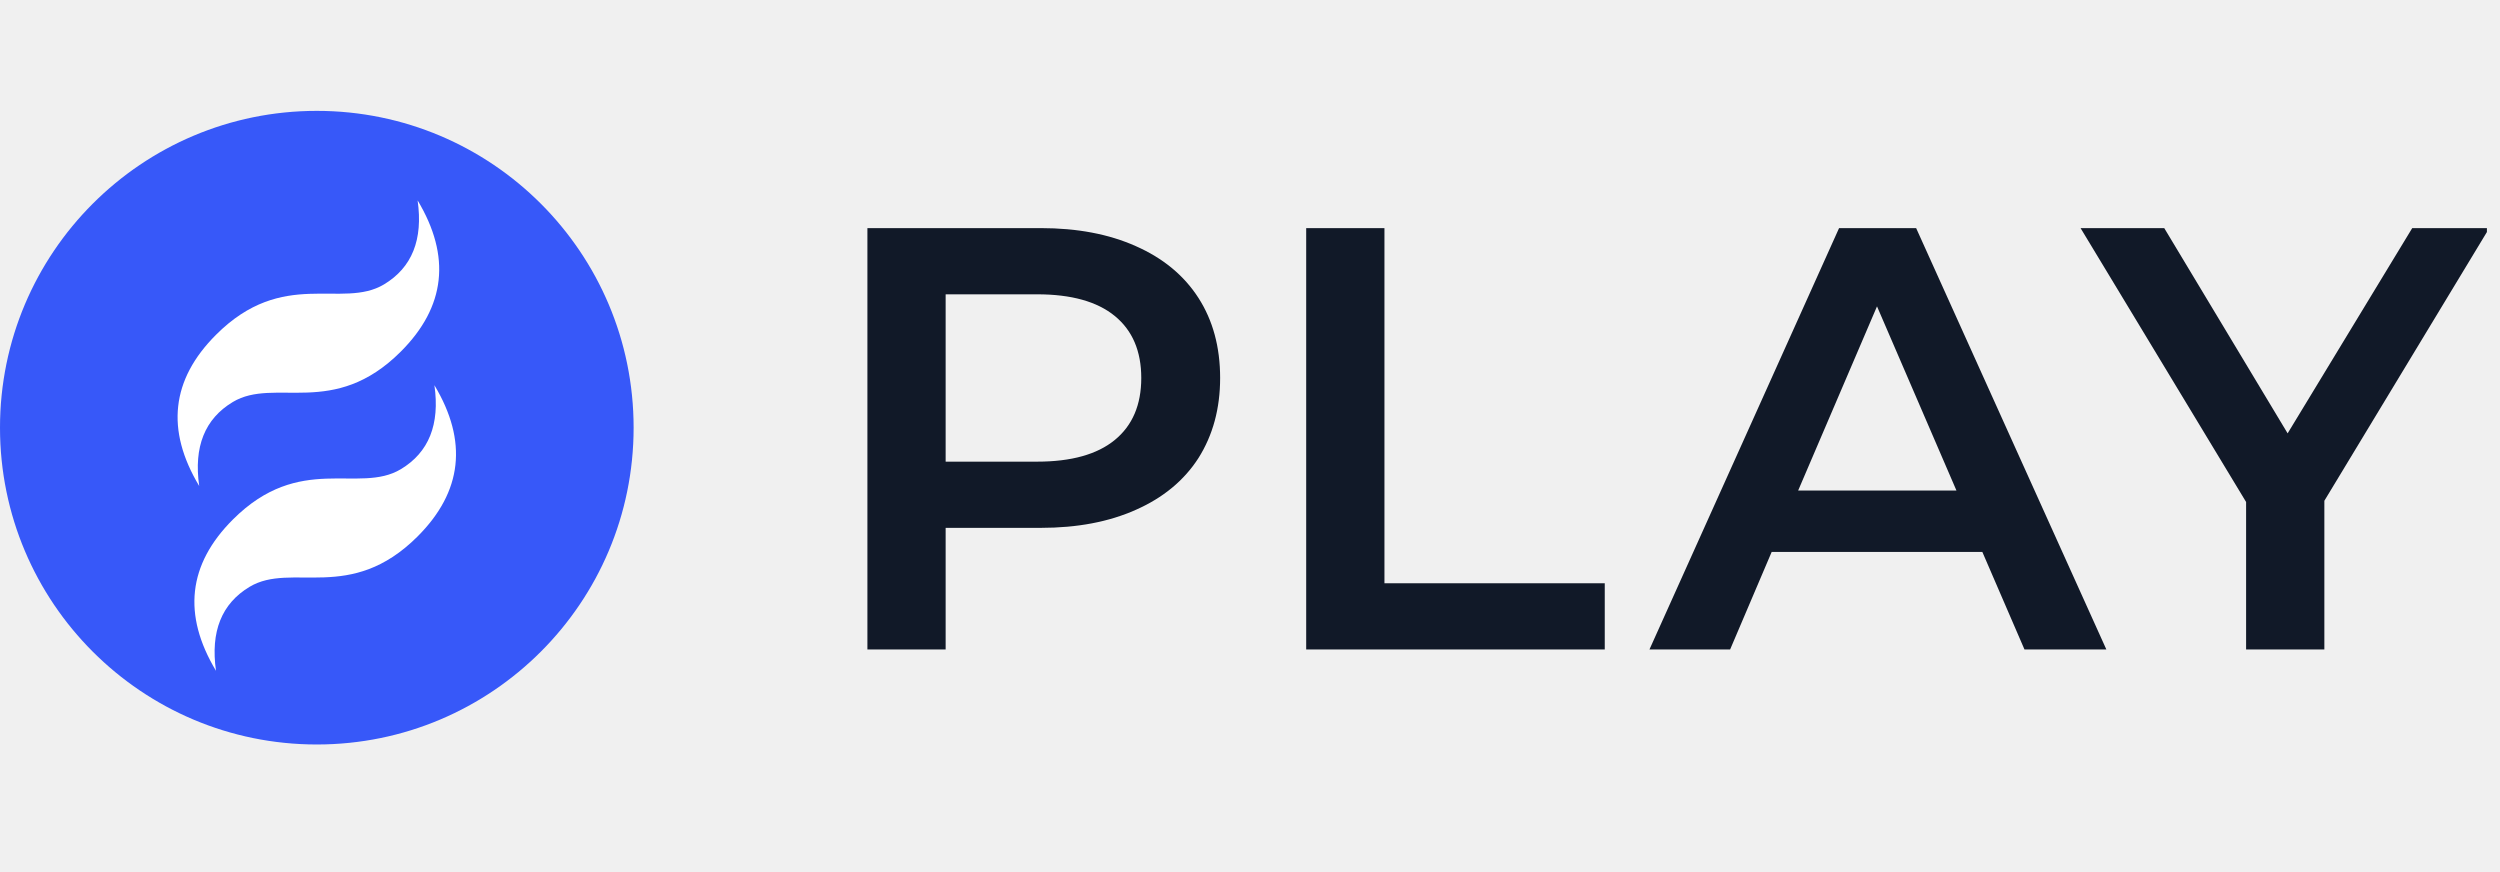
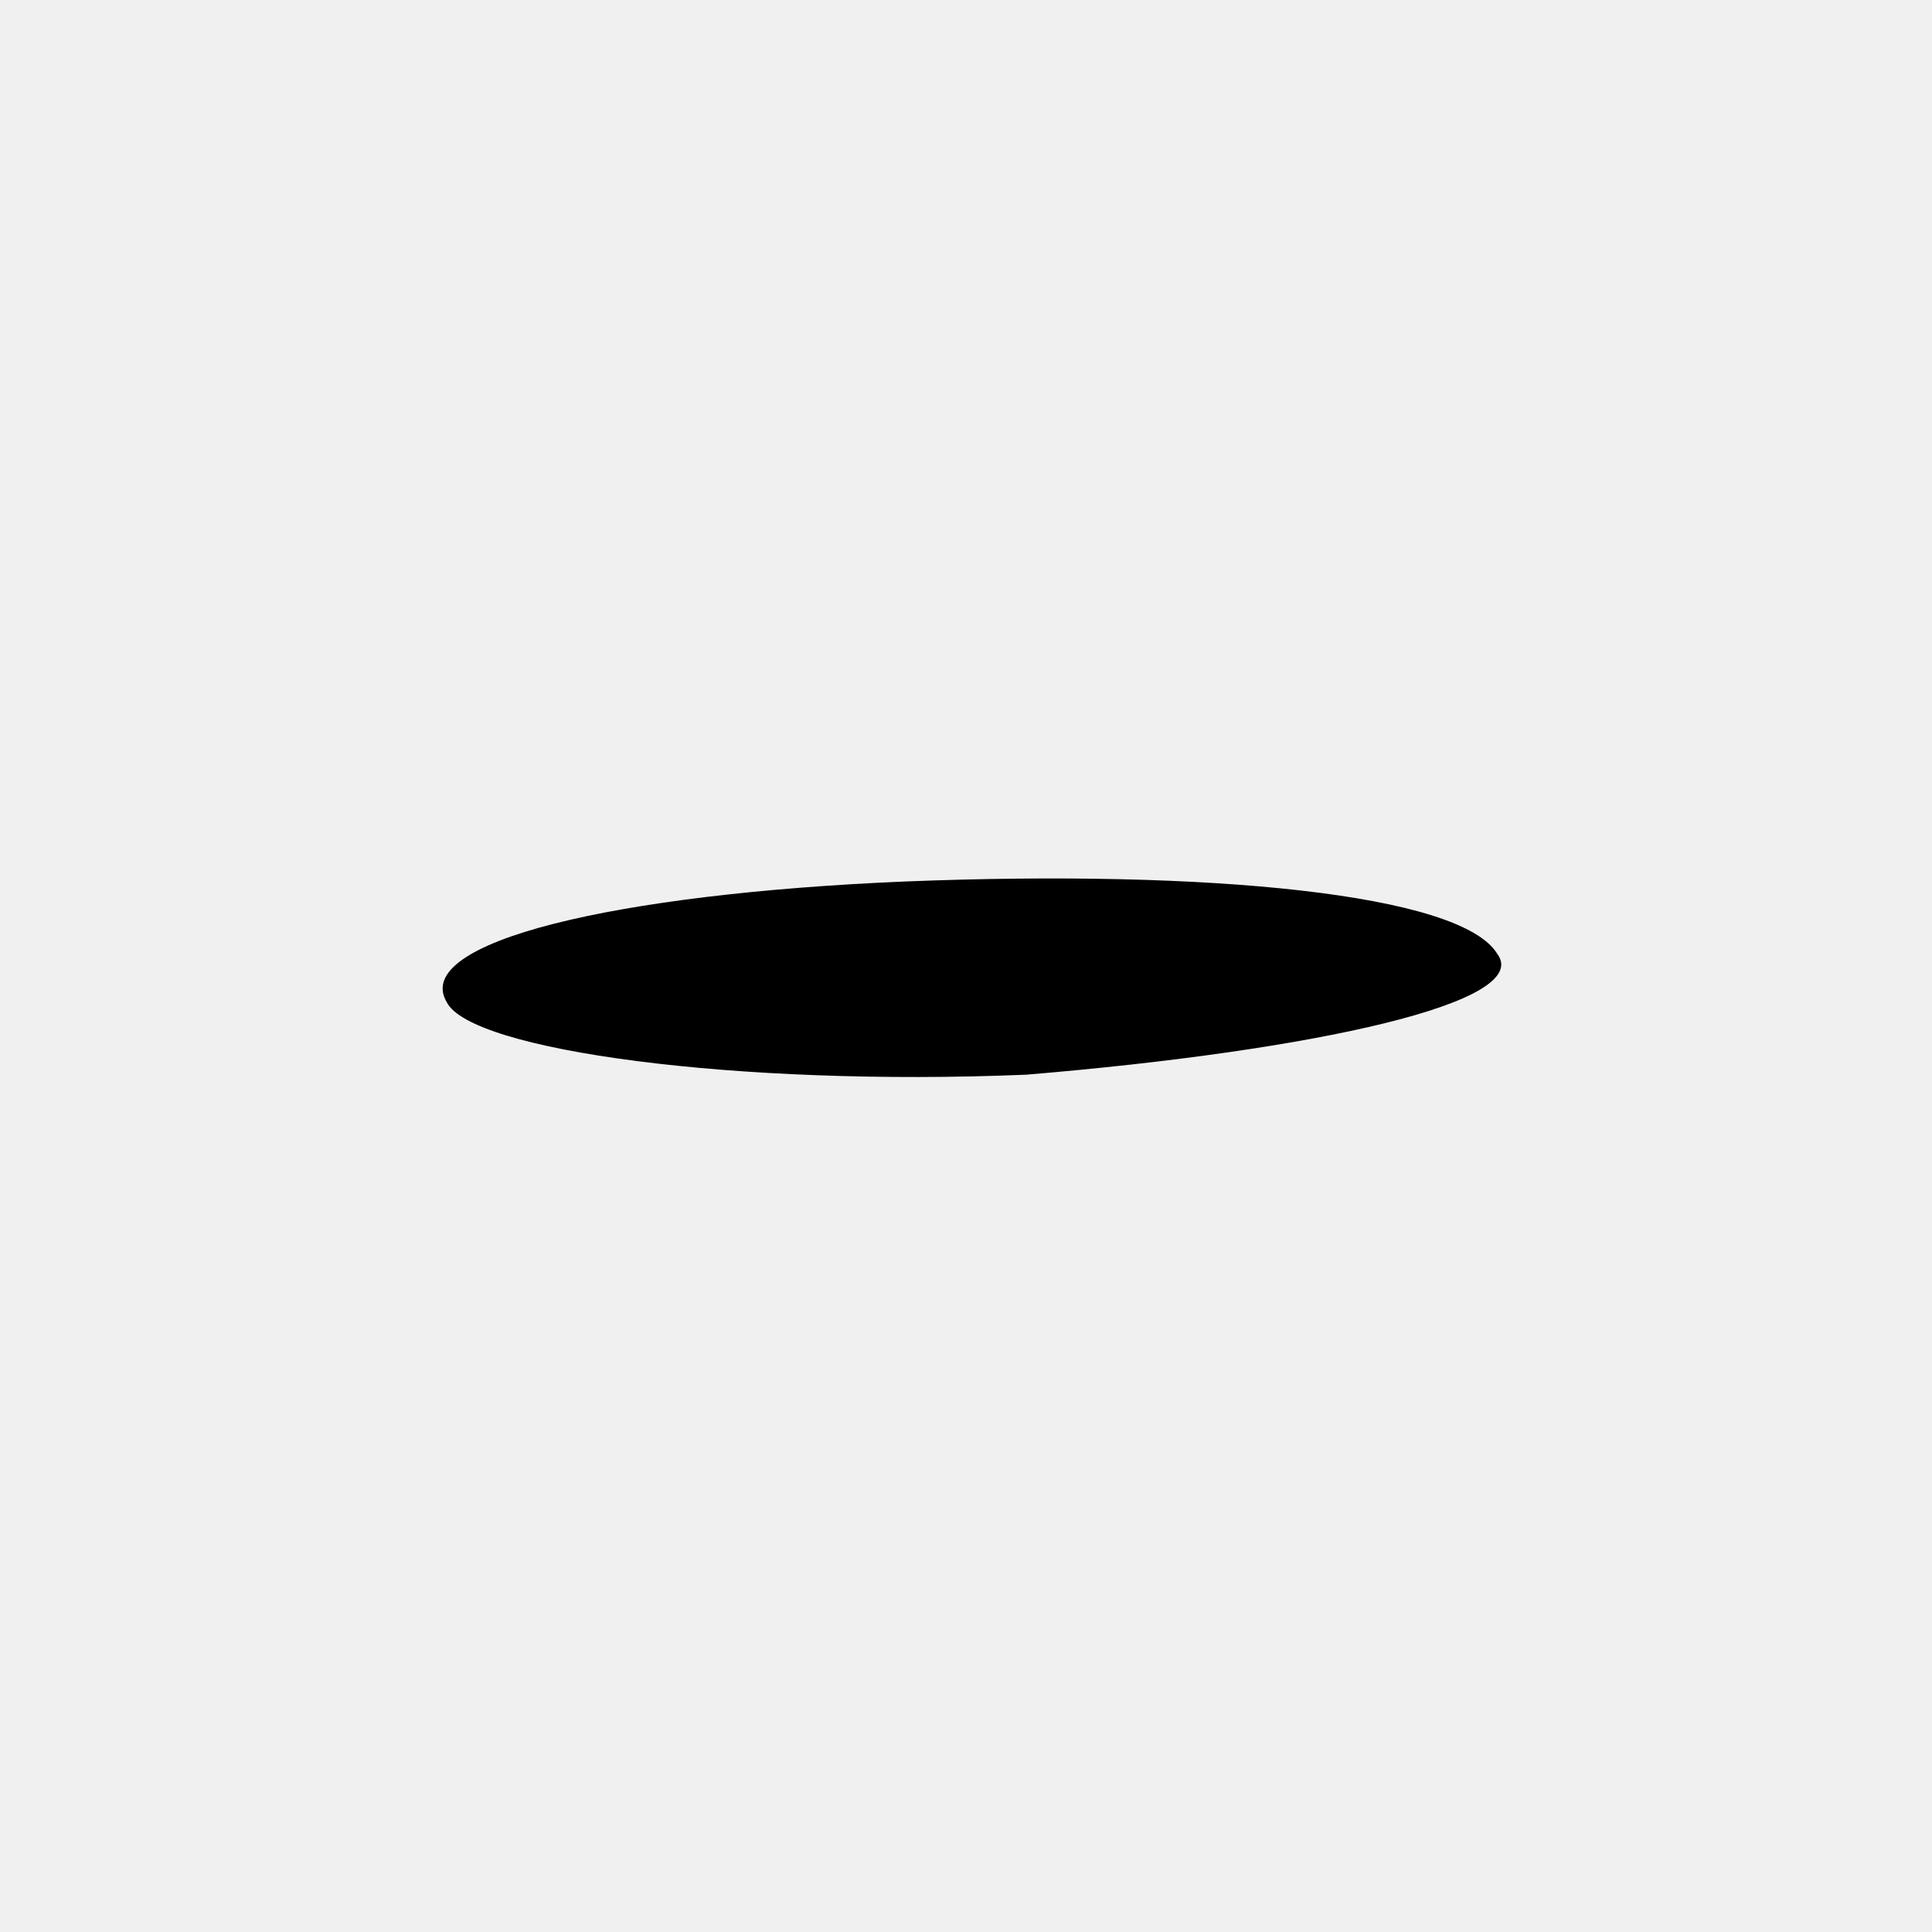
- <svg xmlns="http://www.w3.org/2000/svg" width="132" height="46" viewBox="0 0 132 46" fill="none">
-   <g clip-path="url(#clip0_2151_1148)">
-     <path d="M54.952 12.044C56.88 12.044 58.554 12.362 59.973 12.997C61.414 13.633 62.516 14.544 63.279 15.731C64.041 16.917 64.423 18.326 64.423 19.958C64.423 21.568 64.041 22.977 63.279 24.185C62.516 25.371 61.414 26.282 59.973 26.918C58.554 27.553 56.88 27.871 54.952 27.871H49.93V34.291H45.799V12.044H54.952ZM54.761 24.375C56.562 24.375 57.929 23.994 58.861 23.231C59.793 22.468 60.259 21.377 60.259 19.958C60.259 18.538 59.793 17.447 58.861 16.684C57.929 15.921 56.562 15.54 54.761 15.54H49.93V24.375H54.761ZM68.967 12.044H73.099V30.795H84.731V34.291H68.967V12.044ZM104.668 29.143H93.544L91.351 34.291H87.092L97.103 12.044H101.172L111.215 34.291H106.892L104.668 29.143ZM103.301 25.901L99.106 16.176L94.942 25.901H103.301ZM122.726 26.441V34.291H118.594V26.505L109.854 12.044H114.272L120.787 22.881L127.366 12.044H131.434L122.726 26.441Z" fill="#111928" />
-     <path d="M16.727 39.309C25.965 39.309 33.455 31.82 33.455 22.582C33.455 13.344 25.965 5.854 16.727 5.854C7.489 5.854 0 13.344 0 22.582C0 31.82 7.489 39.309 16.727 39.309Z" fill="#3758F9" />
-     <path fill-rule="evenodd" clip-rule="evenodd" d="M10.518 25.661C8.743 22.704 9.039 20.043 11.405 17.677C14.953 14.129 18.058 16.347 20.276 15.016C21.754 14.129 22.346 12.651 22.05 10.581C23.824 13.537 23.528 16.199 21.163 18.564C17.614 22.113 14.509 19.895 12.292 21.226C10.813 22.113 10.222 23.591 10.518 25.661ZM11.405 35.419C9.63 32.462 9.926 29.801 12.292 27.435C15.84 23.887 18.945 26.105 21.163 24.774C22.641 23.887 23.233 22.409 22.937 20.339C24.711 23.296 24.415 25.957 22.05 28.323C18.501 31.871 15.396 29.653 13.179 30.984C11.7 31.871 11.109 33.349 11.405 35.419Z" fill="white" />
+ <svg xmlns="http://www.w3.org/2000/svg" version="1.0" width="16pt" height="16pt" viewBox="0 0 16 16" preserveAspectRatio="xMidYMid meet">
+   <g transform="translate(0,16) scale(0.1,-0.1)" fill="#000000" stroke="none">
+     <path d="M37 77 c2 -4 24 -7 48 -6 24 2 42 6 39 10 -3 5 -24 7 -49 6 -24 -1 -41 -5 -38 -10z" />
  </g>
-   <defs>
-     <clipPath id="clip0_2151_1148">
-       <rect width="131.309" height="46" fill="white" />
-     </clipPath>
-   </defs>
</svg>
